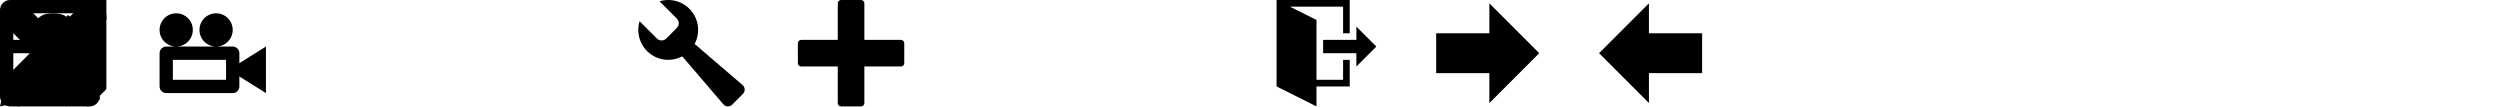
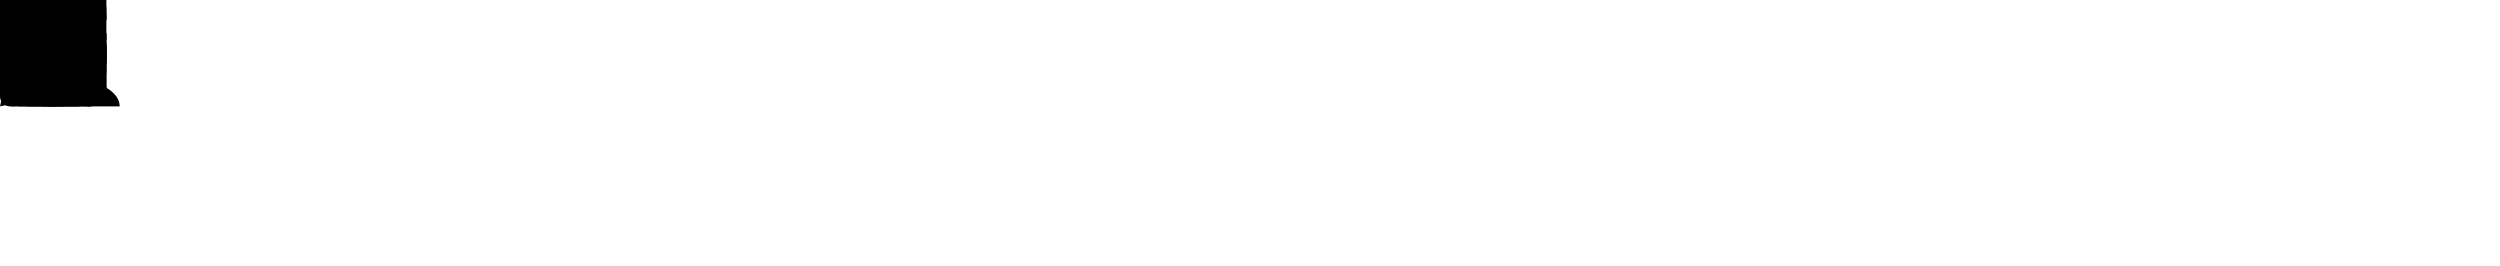
- <svg xmlns="http://www.w3.org/2000/svg" version="1.1" width="752" height="32" viewBox="0 0 752 32">
+ <svg xmlns="http://www.w3.org/2000/svg" version="1.1" width="752" height="80" viewBox="0 0 752 80">
+   <svg id="icon-home" width="32" height="32" viewBox="0 0 32 32" x="0" y="0">
+     <path d="M32 18.451l-16-12.42-16 12.42v-5.064l16-12.42 16 12.42zM28 18v12h-8v-8h-8v8h-8v-12l12-9z" />
+   </svg>
  <svg id="icon-pencil" width="32" height="32" viewBox="0 0 32 32" x="0" y="0">
    <path d="M27 0c2.761 0 5 2.239 5 5 0 1.126-0.372 2.164-1 3l-2 2-7-7 2-2c0.836-0.628 1.874-1 3-1zM2 23l-2 9 9-2 18.5-18.5-7-7-18.5 18.5zM22.362 11.362l-14 14-1.724-1.724 14-14 1.724 1.724z" />
  </svg>
-   <svg id="icon-video-camera" width="32" height="32" viewBox="0 0 32 32" x="48" y="0">
+   <svg id="icon-video-camera" width="32" height="32" viewBox="0 0 32 32" x="0" y="0">
    <path d="M12 9c0-2.761 2.239-5 5-5s5 2.239 5 5c0 2.761-2.239 5-5 5s-5-2.239-5-5zM0 9c0-2.761 2.239-5 5-5s5 2.239 5 5c0 2.761-2.239 5-5 5s-5-2.239-5-5zM24 19v-3c0-1.1-0.9-2-2-2h-20c-1.1 0-2 0.9-2 2v10c0 1.1 0.9 2 2 2h20c1.1 0 2-0.9 2-2v-3l8 5v-14l-8 5zM20 24h-16v-6h16v6z" />
  </svg>
  <svg id="icon-profile" width="32" height="32" viewBox="0 0 32 32" x="0" y="0">
    <path d="M27 0h-24c-1.65 0-3 1.35-3 3v26c0 1.65 1.35 3 3 3h24c1.65 0 3-1.35 3-3v-26c0-1.65-1.35-3-3-3zM26 28h-22v-24h22v24zM8 18h14v2h-14zM8 22h14v2h-14zM10 9c0-1.657 1.343-3 3-3s3 1.343 3 3c0 1.657-1.343 3-3 3s-3-1.343-3-3zM15 12h-4c-1.65 0-3 0.9-3 2v2h10v-2c0-1.1-1.35-2-3-2z" />
  </svg>
  <svg id="icon-user" width="32" height="32" viewBox="0 0 32 32" x="0" y="0">
    <path d="M18 22.082v-1.649c2.203-1.241 4-4.337 4-7.432 0-4.971 0-9-6-9s-6 4.029-6 9c0 3.096 1.797 6.191 4 7.432v1.649c-6.784 0.555-12 3.888-12 7.918h28c0-4.030-5.216-7.364-12-7.918z" />
  </svg>
-   <svg id="icon-wrench" width="32" height="32" viewBox="0 0 32 32" x="192" y="0">
+   <svg id="icon-users" width="36" height="32" viewBox="0 0 36 32" x="0" y="0">
+     <path d="M24 24.082v-1.649c2.203-1.241 4-4.337 4-7.432 0-4.971 0-9-6-9s-6 4.029-6 9c0 3.096 1.797 6.191 4 7.432v1.649c-6.784 0.555-12 3.888-12 7.918h28c0-4.030-5.216-7.364-12-7.918z" />
+     <path d="M10.225 24.854c1.728-1.13 3.877-1.989 6.243-2.513-0.47-0.556-0.897-1.176-1.265-1.844-0.95-1.726-1.453-3.627-1.453-5.497 0-2.689 0-5.228 0.956-7.305 0.928-2.016 2.598-3.265 4.976-3.734-0.529-2.39-1.936-3.961-5.682-3.961-6 0-6 4.029-6 9 0 3.096 1.797 6.191 4 7.432v1.649c-6.784 0.555-12 3.888-12 7.918h8.719c0.454-0.403 0.956-0.787 1.506-1.146z" />
+   </svg>
+   <svg id="icon-wrench" width="32" height="32" viewBox="0 0 32 32" x="0" y="0">
    <path d="M31.342 25.559l-14.392-12.336c0.67-1.259 1.051-2.696 1.051-4.222 0-4.971-4.029-9-9-9-0.909 0-1.787 0.135-2.614 0.386l5.2 5.2c0.778 0.778 0.778 2.051 0 2.828l-3.172 3.172c-0.778 0.778-2.051 0.778-2.828 0l-5.2-5.2c-0.251 0.827-0.386 1.705-0.386 2.614 0 4.971 4.029 9 9 9 1.526 0 2.963-0.38 4.222-1.051l12.336 14.392c0.716 0.835 1.938 0.882 2.716 0.104l3.172-3.172c0.778-0.778 0.731-2-0.104-2.716z" />
  </svg>
-   <svg id="icon-plus" width="32" height="32" viewBox="0 0 32 32" x="240" y="0">
+   <svg id="icon-cogs" width="32" height="32" viewBox="0 0 32 32" x="0" y="0">
+     <path d="M11.366 22.564l1.291-1.807-1.414-1.414-1.807 1.291c-0.335-0.187-0.694-0.337-1.071-0.444l-0.365-2.19h-2l-0.365 2.19c-0.377 0.107-0.736 0.256-1.071 0.444l-1.807-1.291-1.414 1.414 1.291 1.807c-0.187 0.335-0.337 0.694-0.443 1.071l-2.19 0.365v2l2.19 0.365c0.107 0.377 0.256 0.736 0.444 1.071l-1.291 1.807 1.414 1.414 1.807-1.291c0.335 0.187 0.694 0.337 1.071 0.444l0.365 2.19h2l0.365-2.19c0.377-0.107 0.736-0.256 1.071-0.444l1.807 1.291 1.414-1.414-1.291-1.807c0.187-0.335 0.337-0.694 0.444-1.071l2.19-0.365v-2l-2.19-0.365c-0.107-0.377-0.256-0.736-0.444-1.071zM7 27c-1.105 0-2-0.895-2-2s0.895-2 2-2 2 0.895 2 2-0.895 2-2 2zM32 12v-2l-2.106-0.383c-0.039-0.251-0.088-0.499-0.148-0.743l1.799-1.159-0.765-1.848-2.092 0.452c-0.132-0.216-0.273-0.426-0.422-0.629l1.219-1.761-1.414-1.414-1.761 1.219c-0.203-0.149-0.413-0.29-0.629-0.422l0.452-2.092-1.848-0.765-1.159 1.799c-0.244-0.059-0.492-0.109-0.743-0.148l-0.383-2.106h-2l-0.383 2.106c-0.251 0.039-0.499 0.088-0.743 0.148l-1.159-1.799-1.848 0.765 0.452 2.092c-0.216 0.132-0.426 0.273-0.629 0.422l-1.761-1.219-1.414 1.414 1.219 1.761c-0.149 0.203-0.29 0.413-0.422 0.629l-2.092-0.452-0.765 1.848 1.799 1.159c-0.059 0.244-0.109 0.492-0.148 0.743l-2.106 0.383v2l2.106 0.383c0.039 0.251 0.088 0.499 0.148 0.743l-1.799 1.159 0.765 1.848 2.092-0.452c0.132 0.216 0.273 0.426 0.422 0.629l-1.219 1.761 1.414 1.414 1.761-1.219c0.203 0.149 0.413 0.29 0.629 0.422l-0.452 2.092 1.848 0.765 1.159-1.799c0.244 0.059 0.492 0.109 0.743 0.148l0.383 2.106h2l0.383-2.106c0.251-0.039 0.499-0.088 0.743-0.148l1.159 1.799 1.848-0.765-0.452-2.092c0.216-0.132 0.426-0.273 0.629-0.422l1.761 1.219 1.414-1.414-1.219-1.761c0.149-0.203 0.29-0.413 0.422-0.629l2.092 0.452 0.765-1.848-1.799-1.159c0.059-0.244 0.109-0.492 0.148-0.743l2.106-0.383zM21 15.35c-2.402 0-4.35-1.948-4.35-4.35s1.948-4.35 4.35-4.35 4.35 1.948 4.35 4.35c0 2.402-1.948 4.35-4.35 4.35z" />
+   </svg>
+   <svg id="icon-meter" width="32" height="32" viewBox="0 0 32 32" x="0" y="0">
+     <path d="M16 2c8.837 0 16 7.163 16 16 0 6.025-3.331 11.271-8.25 14h-15.499c-4.92-2.729-8.25-7.975-8.25-14 0-8.837 7.163-16 16-16zM25.060 27.060c2.42-2.42 3.753-5.637 3.753-9.060h-2.813v-2h2.657c-0.219-1.406-0.668-2.755-1.33-4h-3.327v-2h2.009c-0.295-0.368-0.611-0.722-0.949-1.060-1.444-1.444-3.173-2.501-5.060-3.119v2.178h-2v-2.658c-0.656-0.102-1.324-0.155-2-0.155s-1.344 0.053-2 0.155v2.658h-2v-2.178c-1.887 0.617-3.615 1.674-5.060 3.119-0.338 0.338-0.654 0.692-0.949 1.060h2.009v2h-3.327c-0.662 1.245-1.111 2.594-1.33 4h2.657v2h-2.813c0 3.422 1.333 6.64 3.753 9.060 0.335 0.335 0.685 0.648 1.049 0.94h6.011l1.143-16h1.714l1.143 16h6.011c0.364-0.292 0.714-0.606 1.049-0.94z" />
+   </svg>
+   <svg id="icon-list2" width="32" height="32" viewBox="0 0 32 32" x="0" y="0">
+     <path d="M12 2h20v4h-20v-4zM12 14h20v4h-20v-4zM12 26h20v4h-20v-4zM0 4c0-2.209 1.791-4 4-4s4 1.791 4 4c0 2.209-1.791 4-4 4s-4-1.791-4-4zM0 16c0-2.209 1.791-4 4-4s4 1.791 4 4c0 2.209-1.791 4-4 4s-4-1.791-4-4zM0 28c0-2.209 1.791-4 4-4s4 1.791 4 4c0 2.209-1.791 4-4 4s-4-1.791-4-4z" />
+   </svg>
+   <svg id="icon-earth" width="32" height="32" viewBox="0 0 32 32" x="0" y="0">
+     <path d="M16 0c-8.837 0-16 7.163-16 16s7.163 16 16 16 16-7.163 16-16-7.163-16-16-16zM16 30c-1.967 0-3.84-0.407-5.538-1.139l7.286-8.197c0.163-0.183 0.253-0.419 0.253-0.664v-3c0-0.552-0.448-1-1-1-3.531 0-7.256-3.671-7.293-3.707-0.188-0.188-0.442-0.293-0.707-0.293h-4c-0.552 0-1 0.448-1 1v6c0 0.379 0.214 0.725 0.553 0.894l3.447 1.724v5.871c-3.627-2.53-6-6.732-6-11.489 0-2.147 0.484-4.181 1.348-6h3.652c0.265 0 0.52-0.105 0.707-0.293l4-4c0.188-0.188 0.293-0.442 0.293-0.707v-2.419c1.268-0.377 2.61-0.581 4-0.581 2.2 0 4.281 0.508 6.134 1.412-0.13 0.109-0.256 0.224-0.376 0.345-1.133 1.133-1.757 2.64-1.757 4.243s0.624 3.109 1.757 4.243c1.139 1.139 2.663 1.758 4.239 1.758 0.099 0 0.198-0.002 0.297-0.007 0.432 1.619 1.211 5.833-0.263 11.635-0.014 0.055-0.022 0.109-0.026 0.163-2.541 2.596-6.084 4.208-10.004 4.208z" />
+   </svg>
+   <svg id="icon-plus" width="32" height="32" viewBox="0 0 32 32" x="0" y="0">
    <path d="M31 12h-11v-11c0-0.552-0.448-1-1-1h-6c-0.552 0-1 0.448-1 1v11h-11c-0.552 0-1 0.448-1 1v6c0 0.552 0.448 1 1 1h11v11c0 0.552 0.448 1 1 1h6c0.552 0 1-0.448 1-1v-11h11c0.552 0 1-0.448 1-1v-6c0-0.552-0.448-1-1-1z" />
  </svg>
  <svg id="icon-cross" width="32" height="32" viewBox="0 0 32 32" x="0" y="0">
    <path d="M31.708 25.708c-0-0-0-0-0-0l-9.708-9.708 9.708-9.708c0-0 0-0 0-0 0.105-0.105 0.18-0.227 0.229-0.357 0.133-0.356 0.057-0.771-0.229-1.057l-4.586-4.586c-0.286-0.286-0.702-0.361-1.057-0.229-0.13 0.048-0.252 0.124-0.357 0.228 0 0-0 0-0 0l-9.708 9.708-9.708-9.708c-0-0-0-0-0-0-0.105-0.104-0.227-0.18-0.357-0.228-0.356-0.133-0.771-0.057-1.057 0.229l-4.586 4.586c-0.286 0.286-0.361 0.702-0.229 1.057 0.049 0.13 0.124 0.252 0.229 0.357 0 0 0 0 0 0l9.708 9.708-9.708 9.708c-0 0-0 0-0 0-0.104 0.105-0.18 0.227-0.229 0.357-0.133 0.355-0.057 0.771 0.229 1.057l4.586 4.586c0.286 0.286 0.702 0.361 1.057 0.229 0.13-0.049 0.252-0.124 0.357-0.229 0-0 0-0 0-0l9.708-9.708 9.708 9.708c0 0 0 0 0 0 0.105 0.105 0.227 0.18 0.357 0.229 0.356 0.133 0.771 0.057 1.057-0.229l4.586-4.586c0.286-0.286 0.362-0.702 0.229-1.057-0.049-0.13-0.124-0.252-0.229-0.357z" />
  </svg>
  <svg id="icon-enter" width="32" height="32" viewBox="0 0 32 32" x="0" y="0">
    <path d="M12 16h-10v-4h10v-4l6 6-6 6zM32 0v26l-12 6v-6h-12v-8h2v6h10v-18l8-4h-18v8h-2v-10z" />
  </svg>
-   <svg id="icon-exit" width="32" height="32" viewBox="0 0 32 32" x="384" y="0">
+   <svg id="icon-exit" width="32" height="32" viewBox="0 0 32 32" x="0" y="0">
    <path d="M24 20v-4h-10v-4h10v-4l6 6zM22 18v8h-10v6l-12-6v-26h22v10h-2v-8h-16l8 4v18h8v-6z" />
  </svg>
-   <svg id="icon-arrow-right" width="32" height="32" viewBox="0 0 32 32" x="432" y="0">
+   <svg id="icon-arrow-right" width="32" height="32" viewBox="0 0 32 32" x="0" y="0">
    <path d="M31 16l-15-15v9h-16v12h16v9z" />
  </svg>
-   <svg id="icon-arrow-left" width="32" height="32" viewBox="0 0 32 32" x="480" y="0">
+   <svg id="icon-arrow-left" width="32" height="32" viewBox="0 0 32 32" x="0" y="0">
    <path d="M1 16l15 15v-9h16v-12h-16v-9z" />
  </svg>
</svg>
